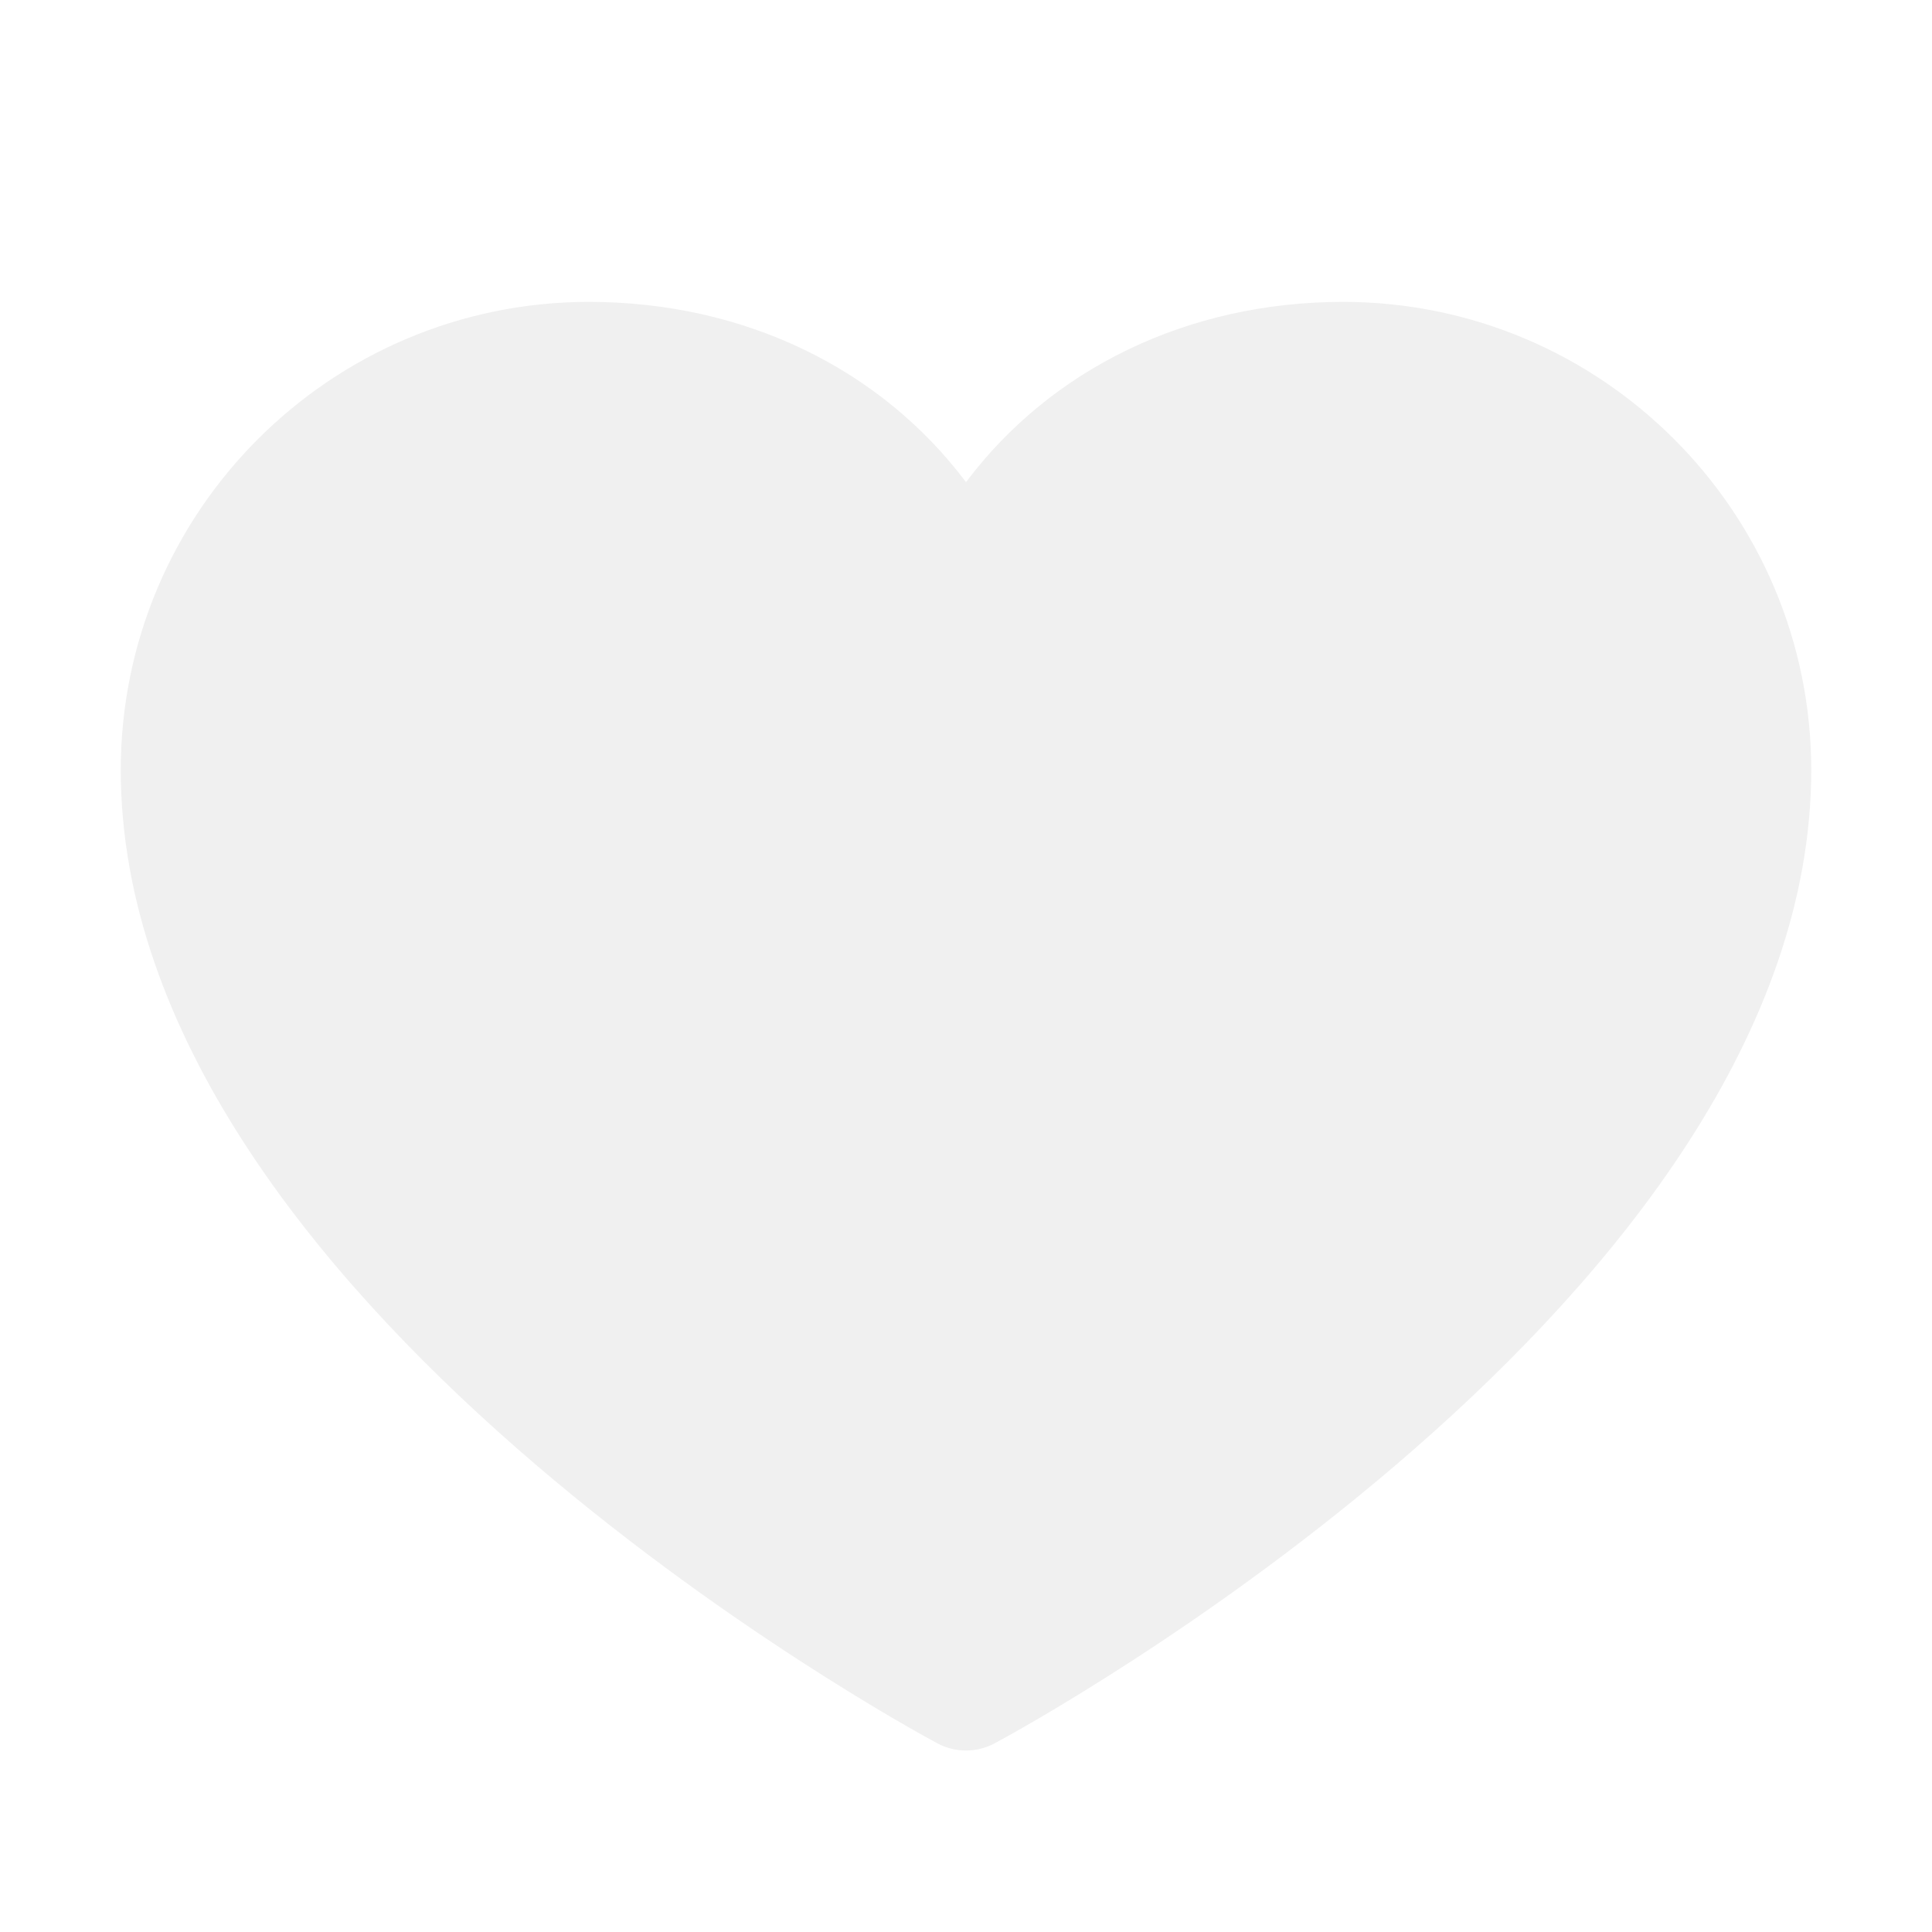
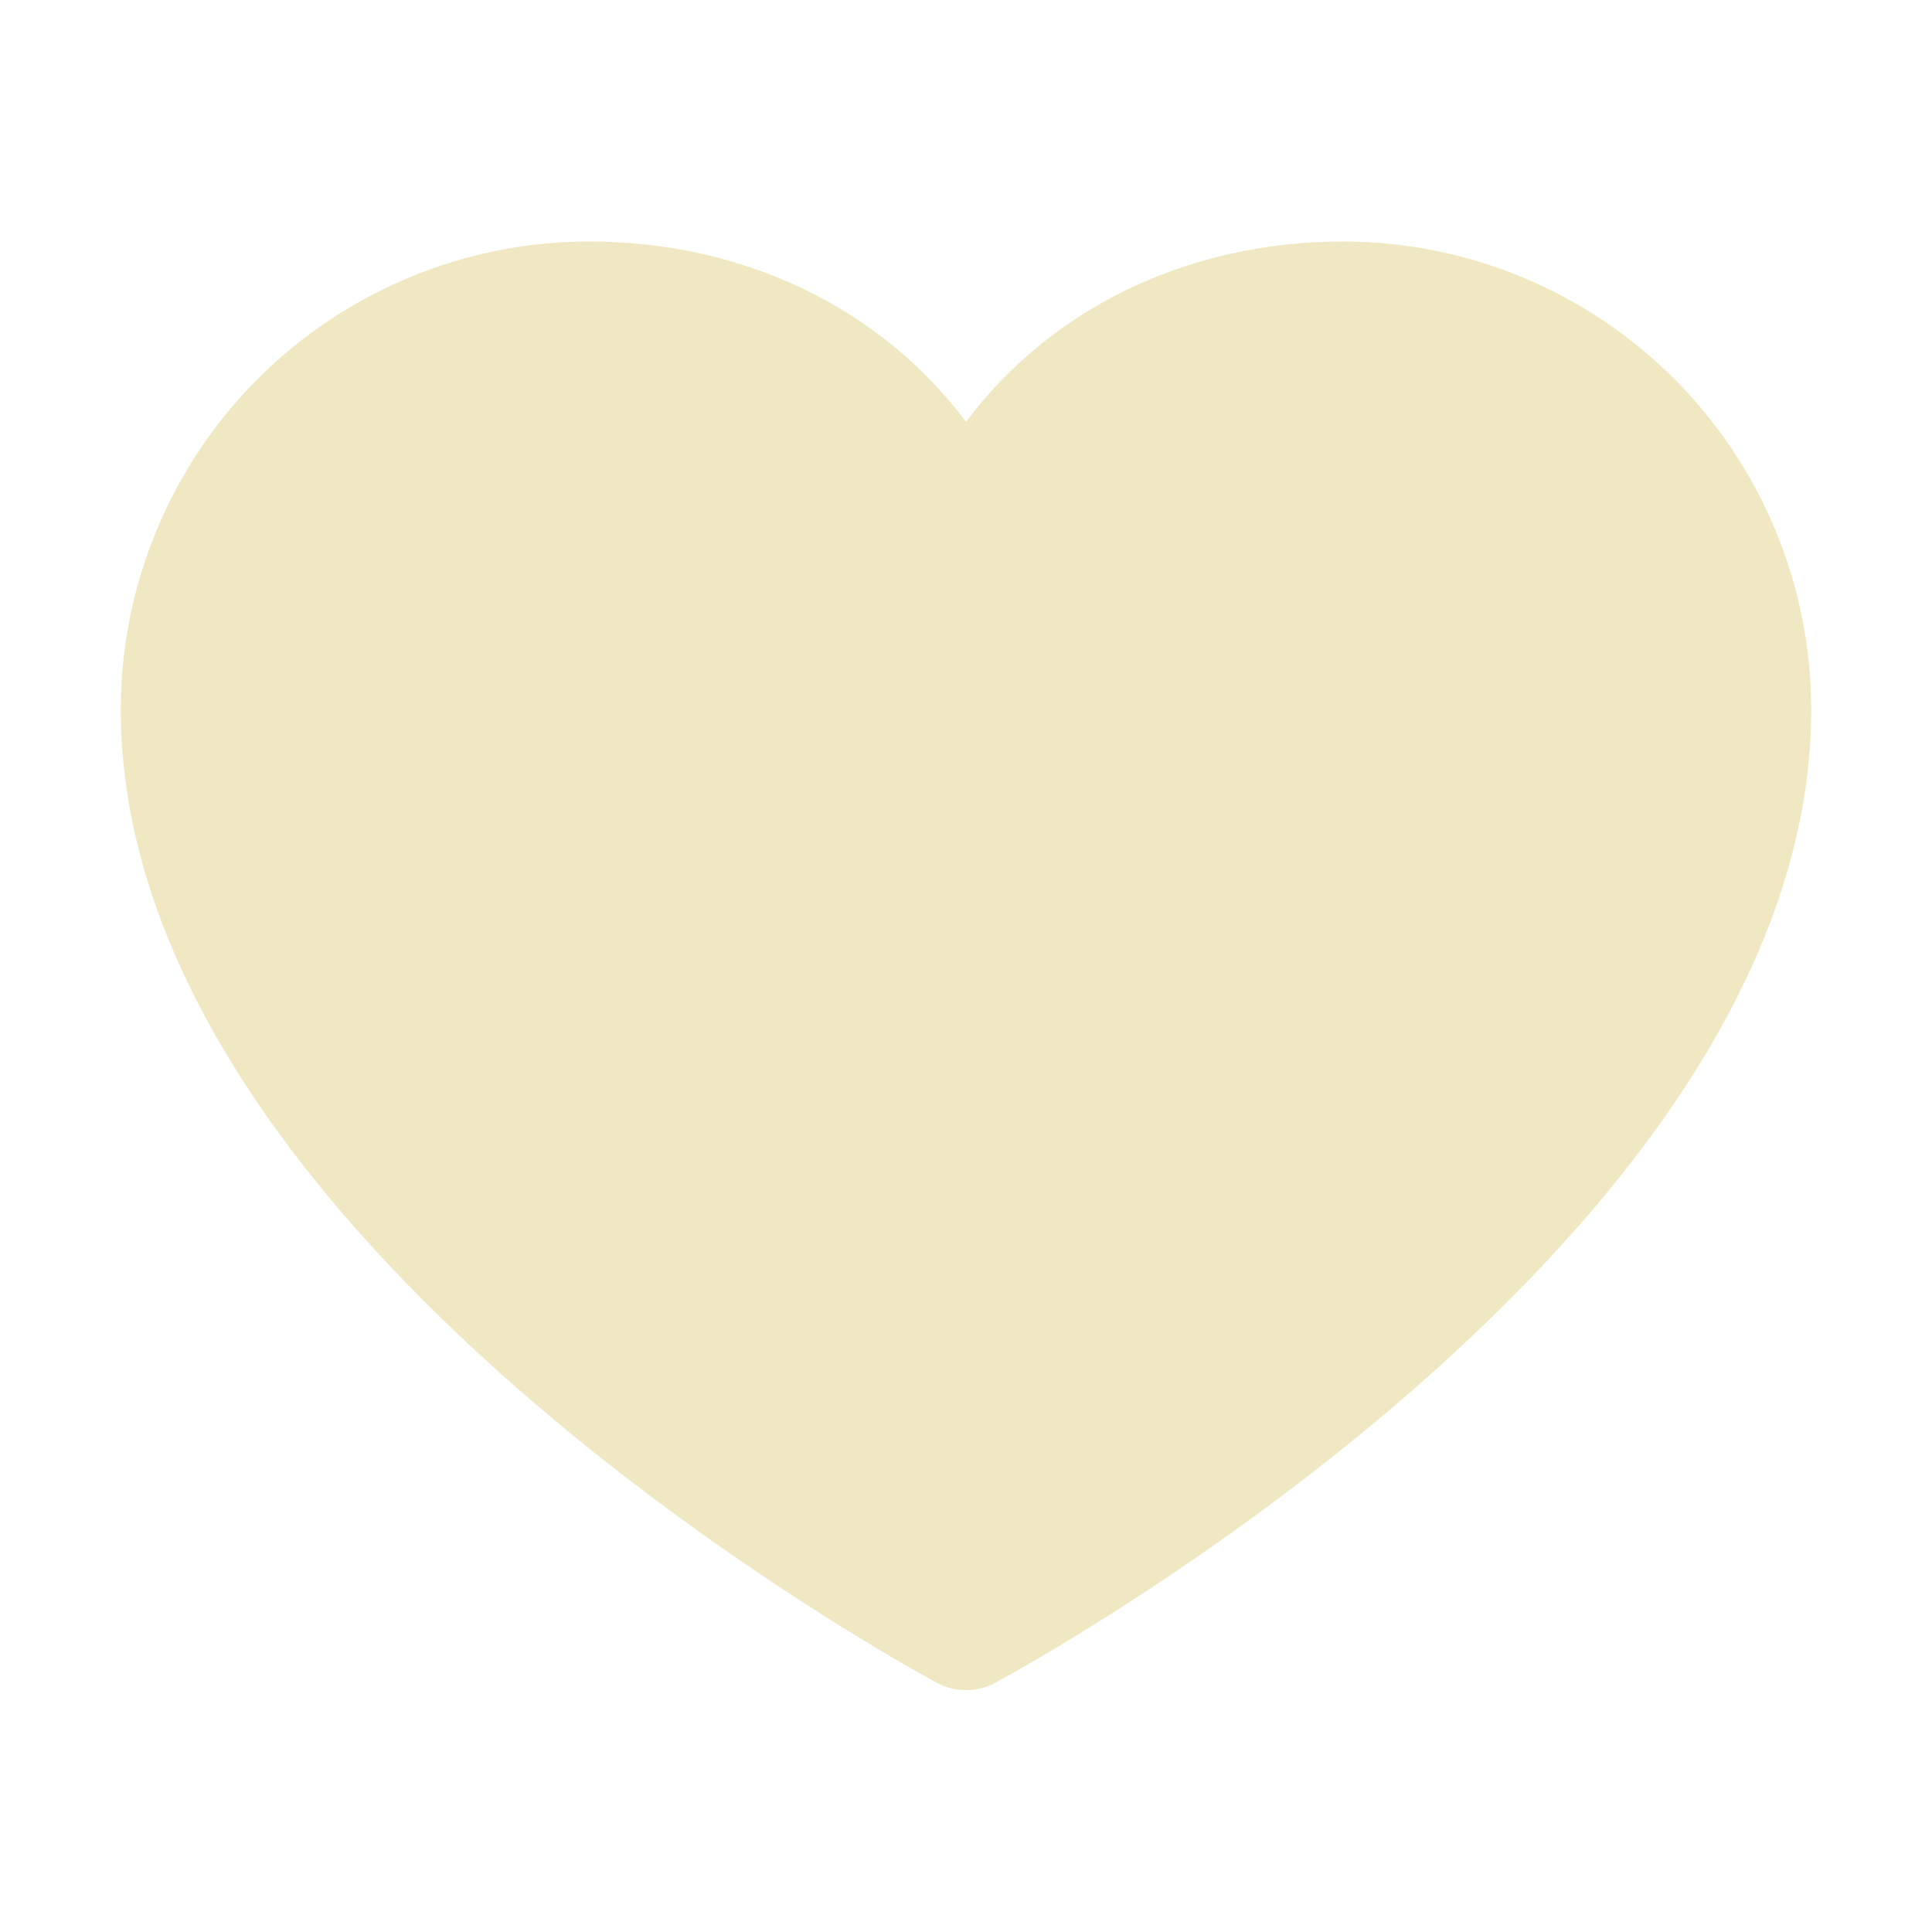
- <svg xmlns="http://www.w3.org/2000/svg" width="28" height="28" fill="#f0f0f0" viewBox="0 0 256 256">
-   <path d="M240,102c0,70-103.79,126.66-108.21,129a8,8,0,0,1-7.58,0C119.79,228.66,16,172,16,102A62.07,62.07,0,0,1,78,40c20.65,0,38.73,8.88,50,23.89C139.27,48.88,157.35,40,178,40A62.07,62.07,0,0,1,240,102Z" />
+ <svg xmlns="http://www.w3.org/2000/svg" width="16" height="16" viewBox="0 0 16 16" fill="none">
+   <path d="M15 5.875C15 10.25 8.513 13.791 8.237 13.938C8.164 13.977 8.083 13.997 8 13.997C7.917 13.997 7.836 13.977 7.763 13.938C7.487 13.791 1 10.25 1 5.875C1.001 4.848 1.41 3.863 2.136 3.136C2.863 2.41 3.848 2.001 4.875 2C6.166 2 7.296 2.555 8 3.493C8.704 2.555 9.834 2 11.125 2C12.152 2.001 13.137 2.41 13.864 3.136C14.59 3.863 14.999 4.848 15 5.875Z" fill="#F0E8C2" />
</svg>
